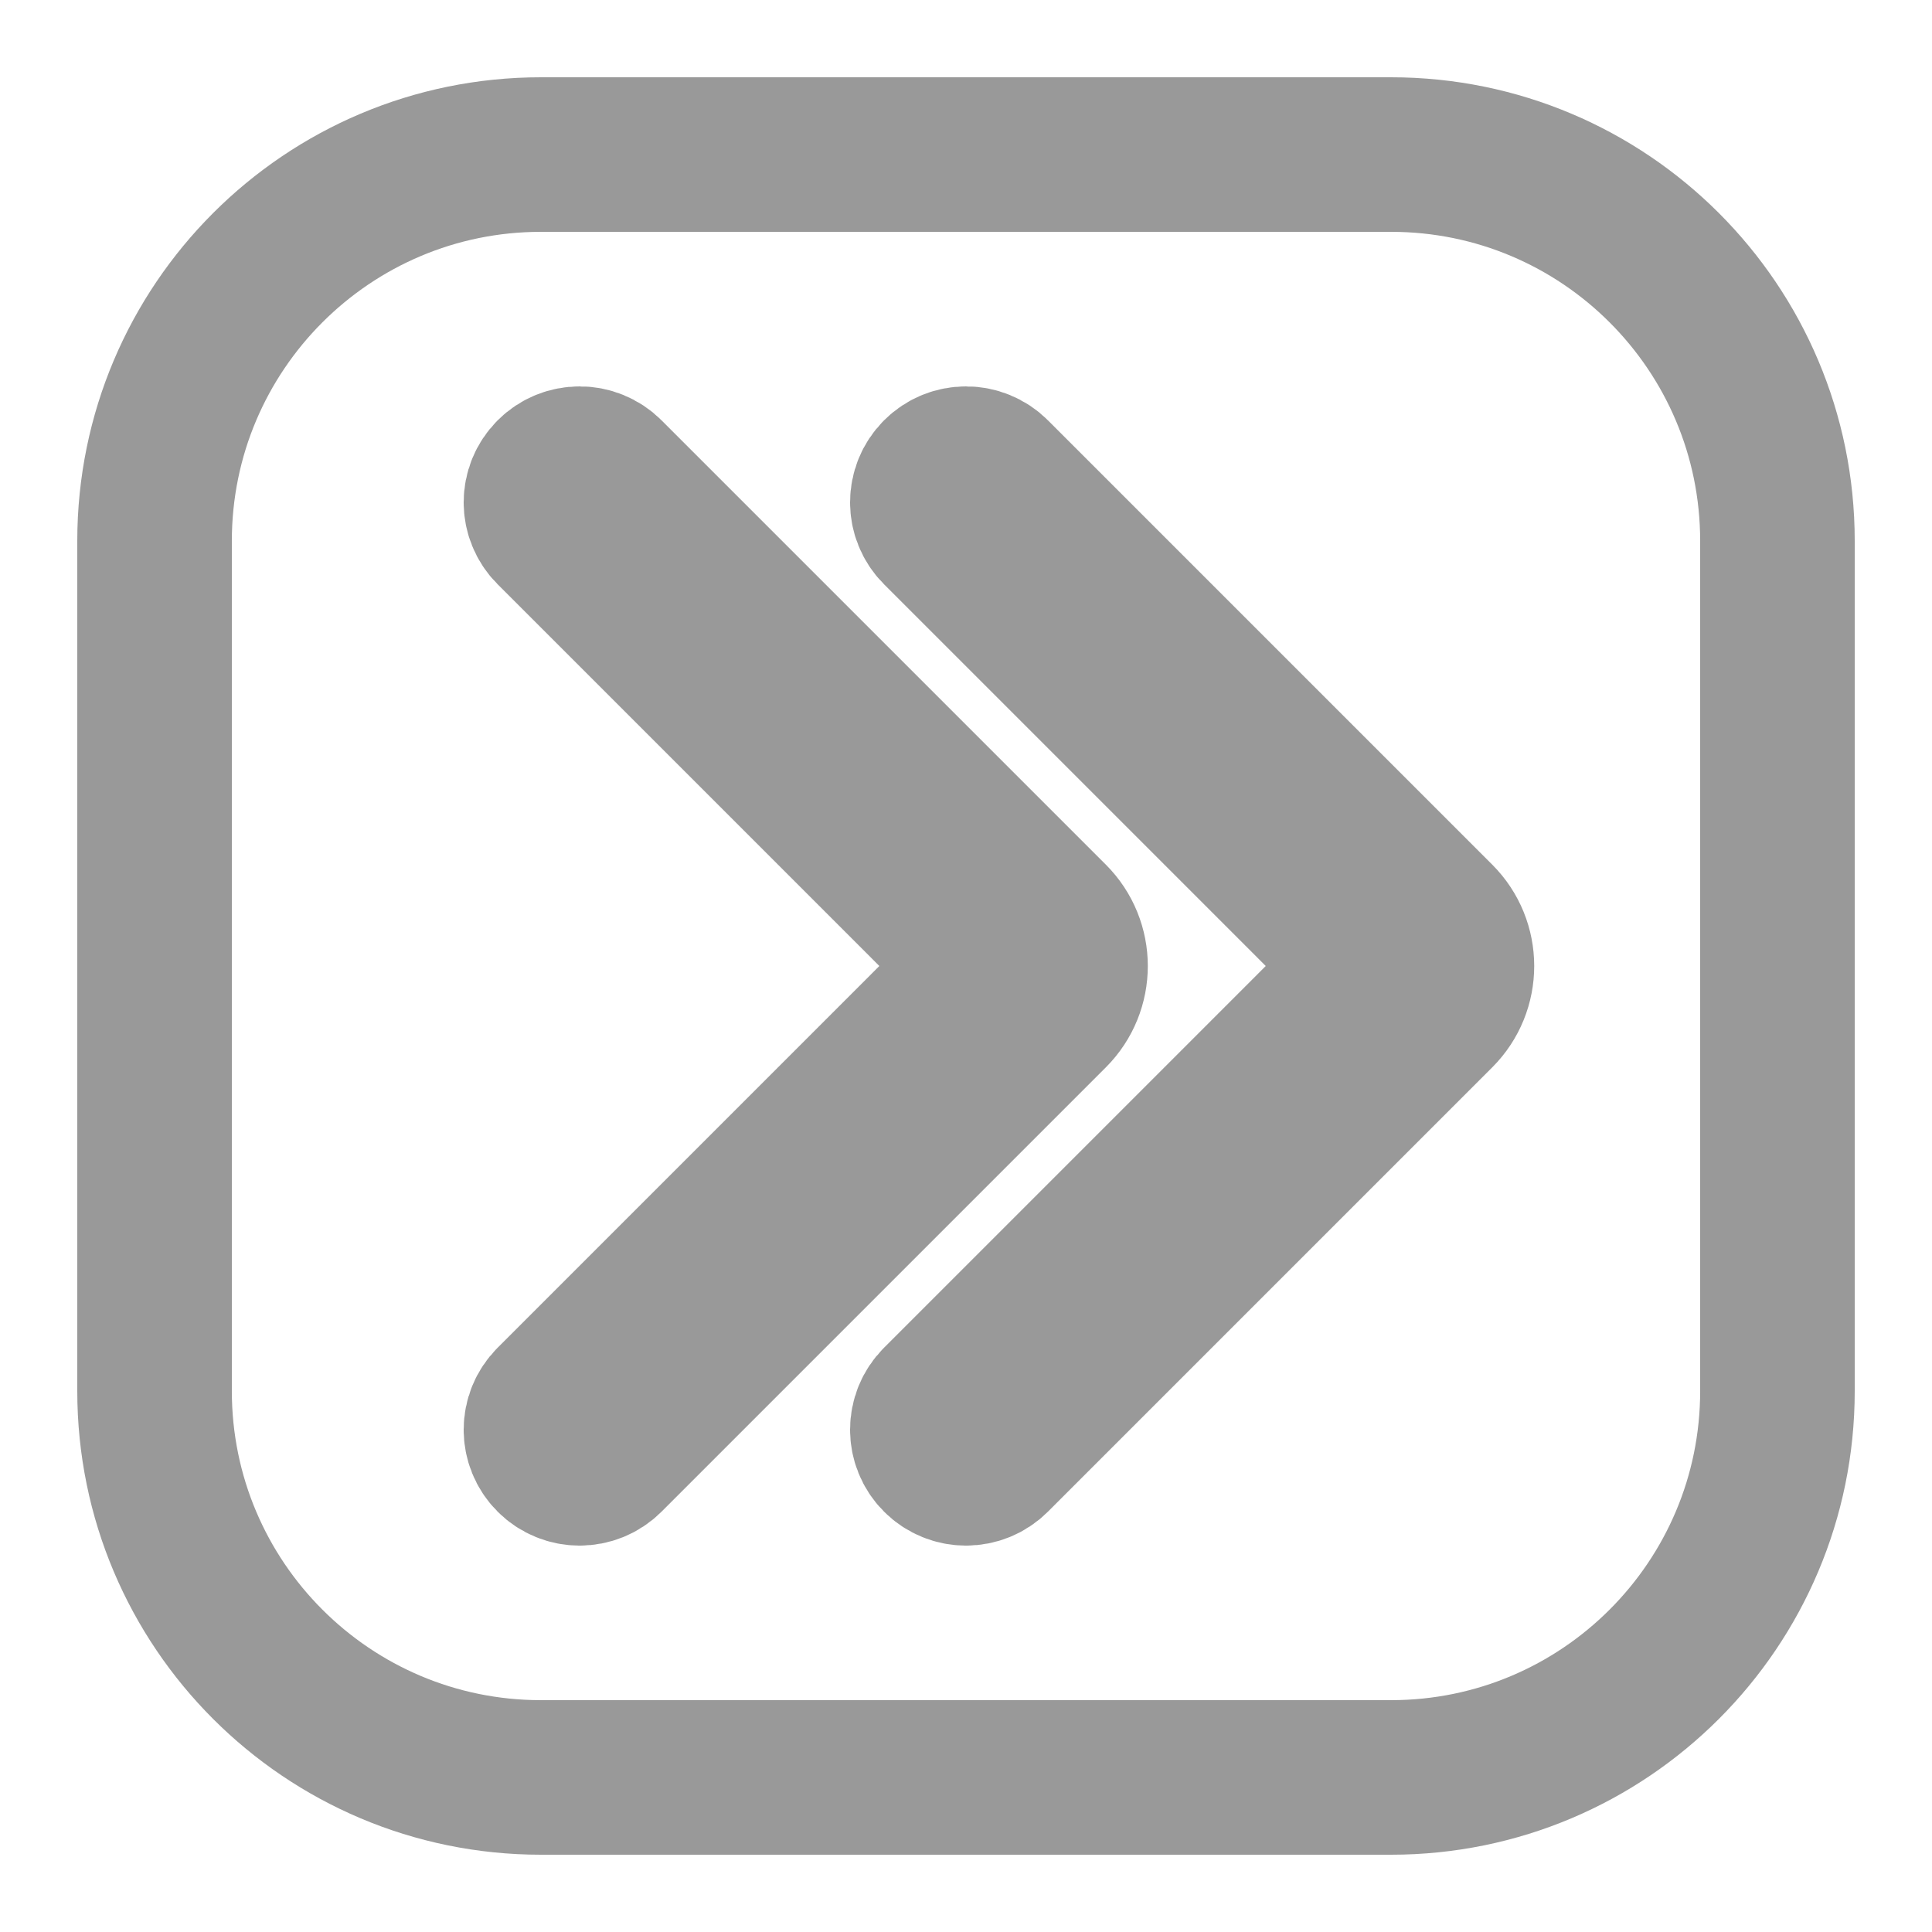
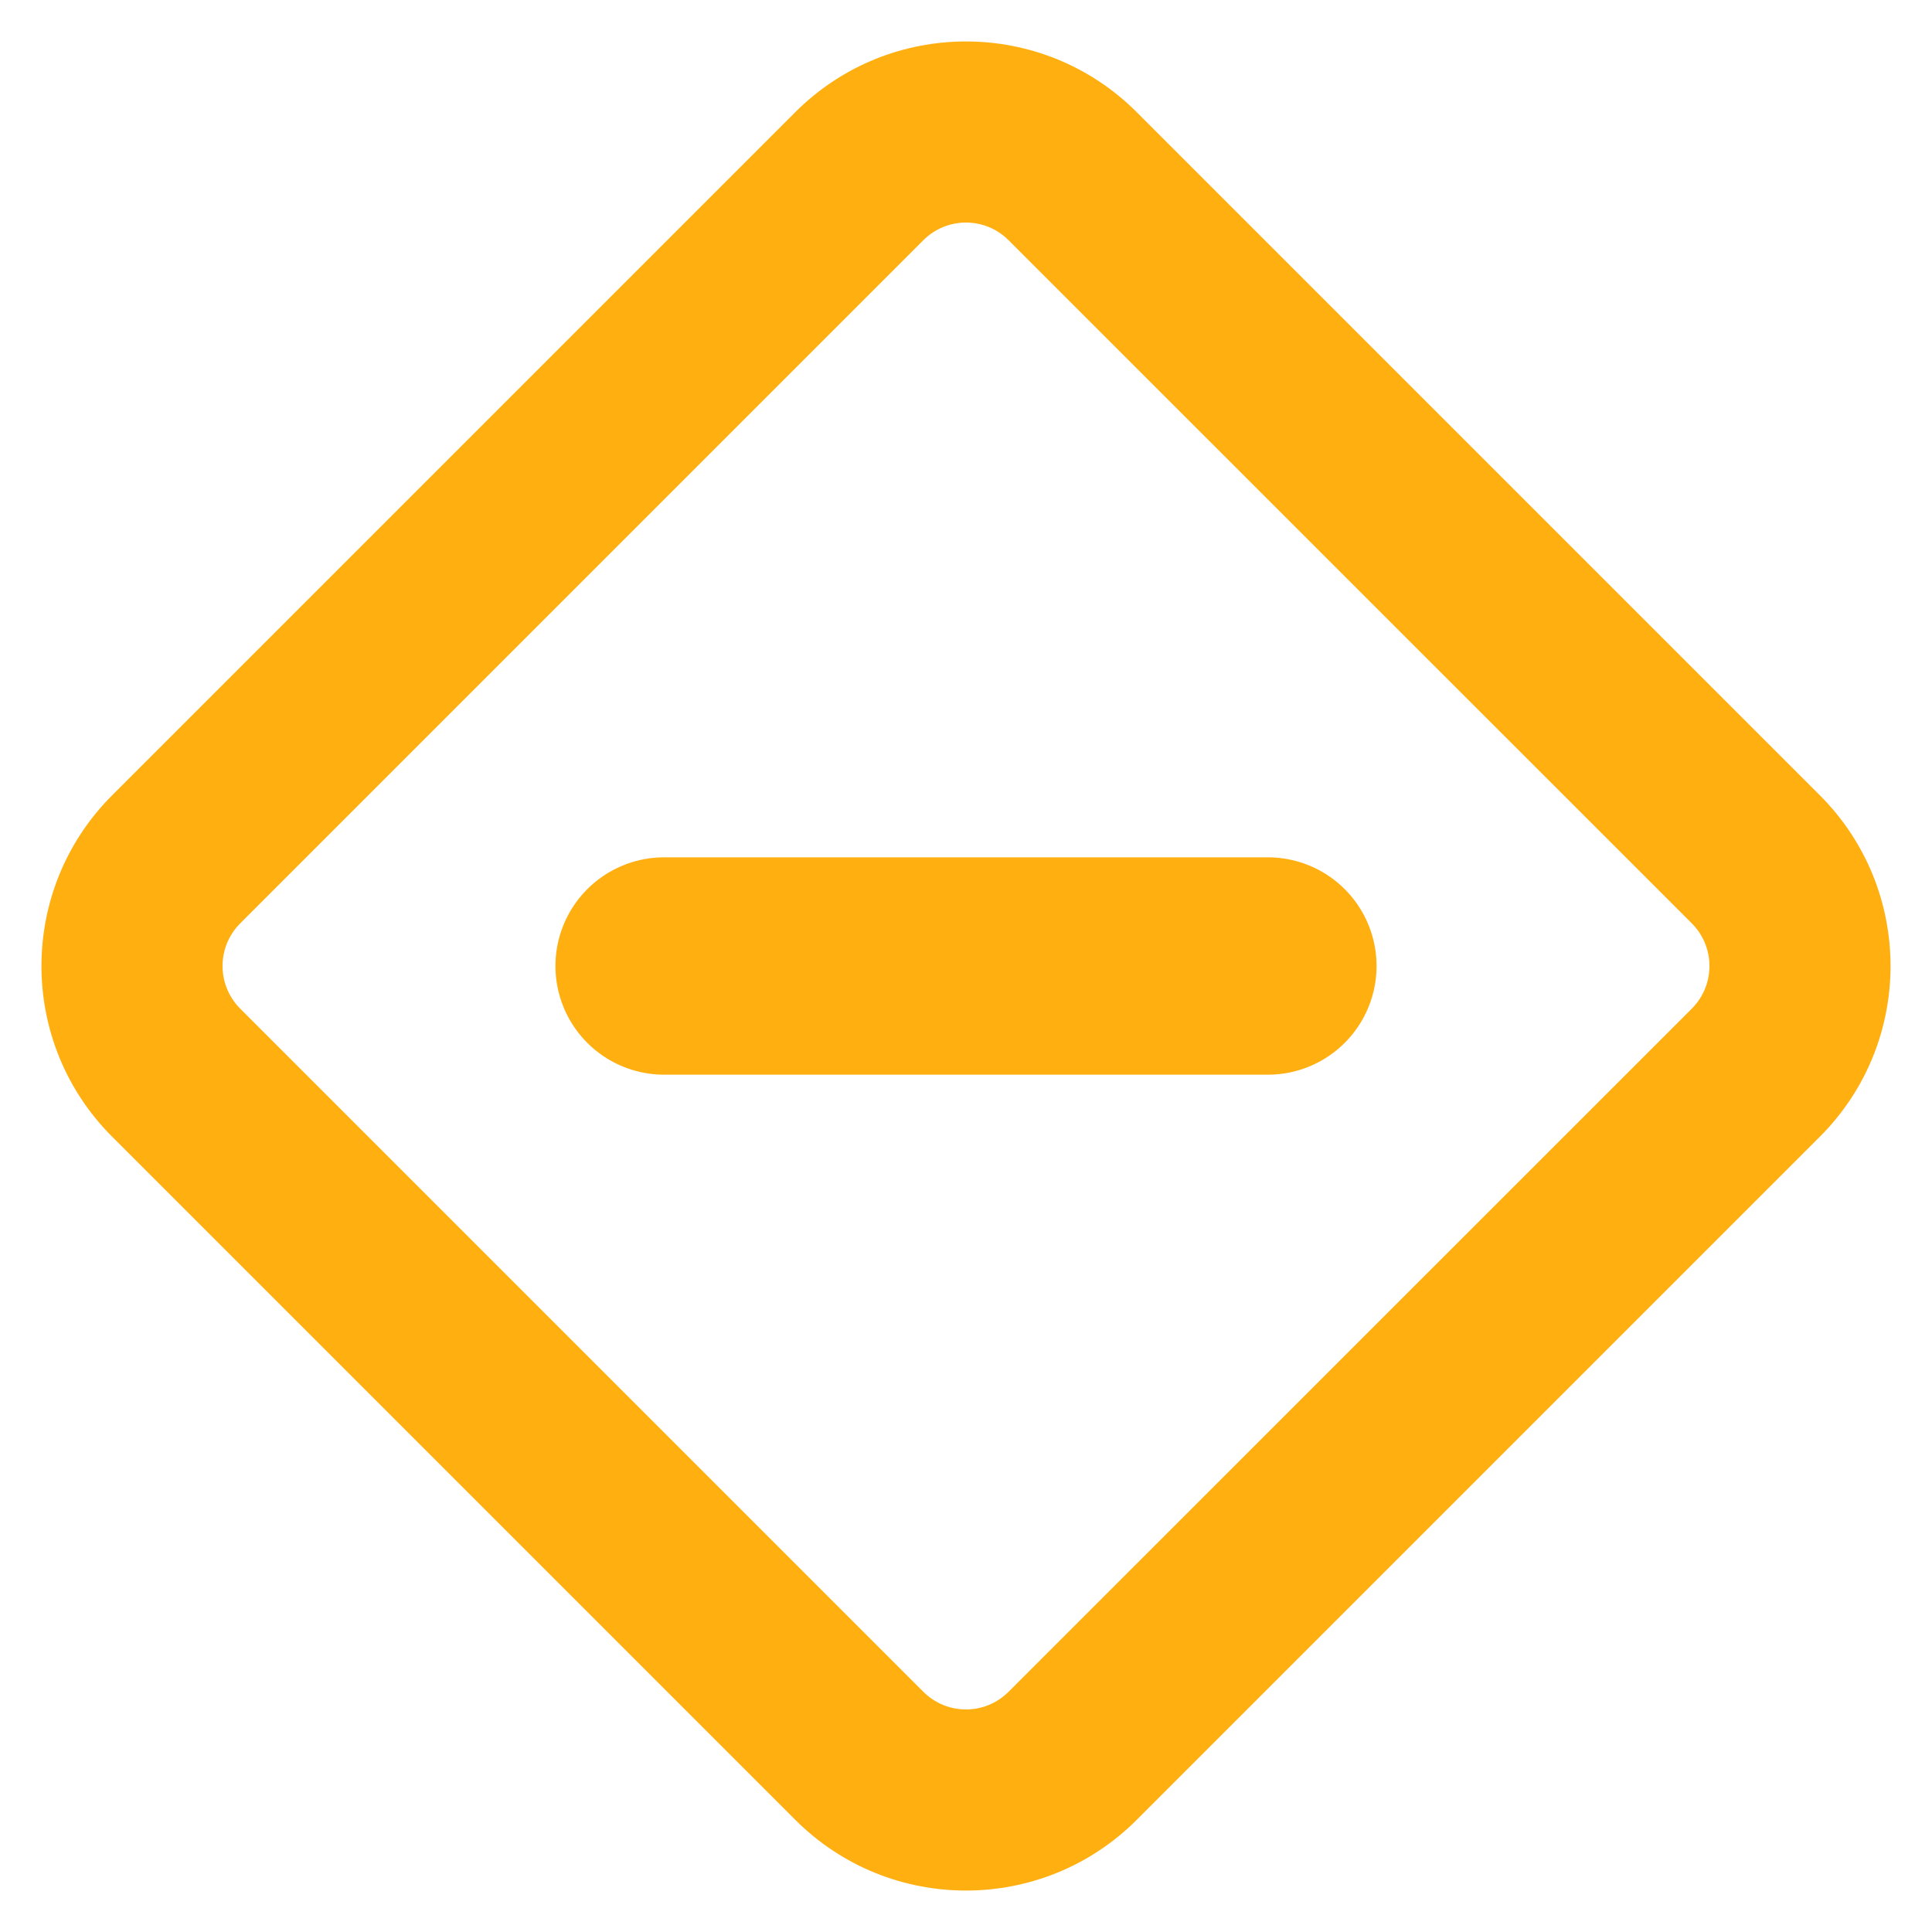
- <svg xmlns="http://www.w3.org/2000/svg" version="1.1" id="Capa_1" x="0px" y="0px" width="20px" height="20px" viewBox="0 0 50 50" style="enable-background:new 0 0 54 54;" xml:space="preserve">
-   <rect x="4" y="4" rx="10" ry="10" width="42" height="42" style="fill:none;stroke:#999999;stroke-width:4" />
-   <g transform="translate(-2,-2)">
-     <path style="fill:none;stroke:#999999;stroke-width:4;stroke-linecap:round;stroke-miterlimit:10;" d="M27.707,14.293c-0.391-0.391-1.023-0.391-1.414,0s-0.391,1.023,0,1.414L37.586,27L26.293,38.293    c-0.391,0.391-0.391,1.023,0,1.414C26.488,39.902,26.744,40,27,40s0.512-0.098,0.707-0.293l11.498-11.498    c0.667-0.667,0.667-1.751,0-2.418L27.707,14.293z" />
-     <path style="fill:none;stroke:#999999;stroke-width:4;stroke-linecap:round;stroke-miterlimit:10;" d="M29.205,25.791L17.707,14.293c-0.391-0.391-1.023-0.391-1.414,0s-0.391,1.023,0,1.414L27.586,27L16.293,38.293    c-0.391,0.391-0.391,1.023,0,1.414C16.488,39.902,16.744,40,17,40s0.512-0.098,0.707-0.293l11.498-11.498    C29.872,27.542,29.872,26.458,29.205,25.791z" />
-   </g>
+ <svg xmlns="http://www.w3.org/2000/svg" width="16" height="16" viewBox="0 0 16 16" fill="none">
+   <path fill-rule="evenodd" clip-rule="evenodd" d="M7.646 1.99L1.99 7.646C1.794 7.842 1.794 8.158 1.99 8.354L7.646 14.01C7.842 14.206 8.158 14.206 8.353 14.01L14.01 8.354C14.206 8.158 14.206 7.842 14.01 7.646L8.353 1.99C8.158 1.794 7.842 1.794 7.646 1.99ZM0.929 6.586C0.148 7.367 0.148 8.633 0.929 9.414L6.586 15.071C7.367 15.852 8.633 15.852 9.414 15.071L15.071 9.414C15.852 8.633 15.852 7.367 15.071 6.586L9.414 0.929C8.633 0.148 7.367 0.148 6.586 0.929L0.929 6.586Z" fill="#FFAF0F" />
+   <path d="M5.5 8H10.5" stroke="#FFAF0F" stroke-width="1.8" stroke-linecap="round" />
</svg>
